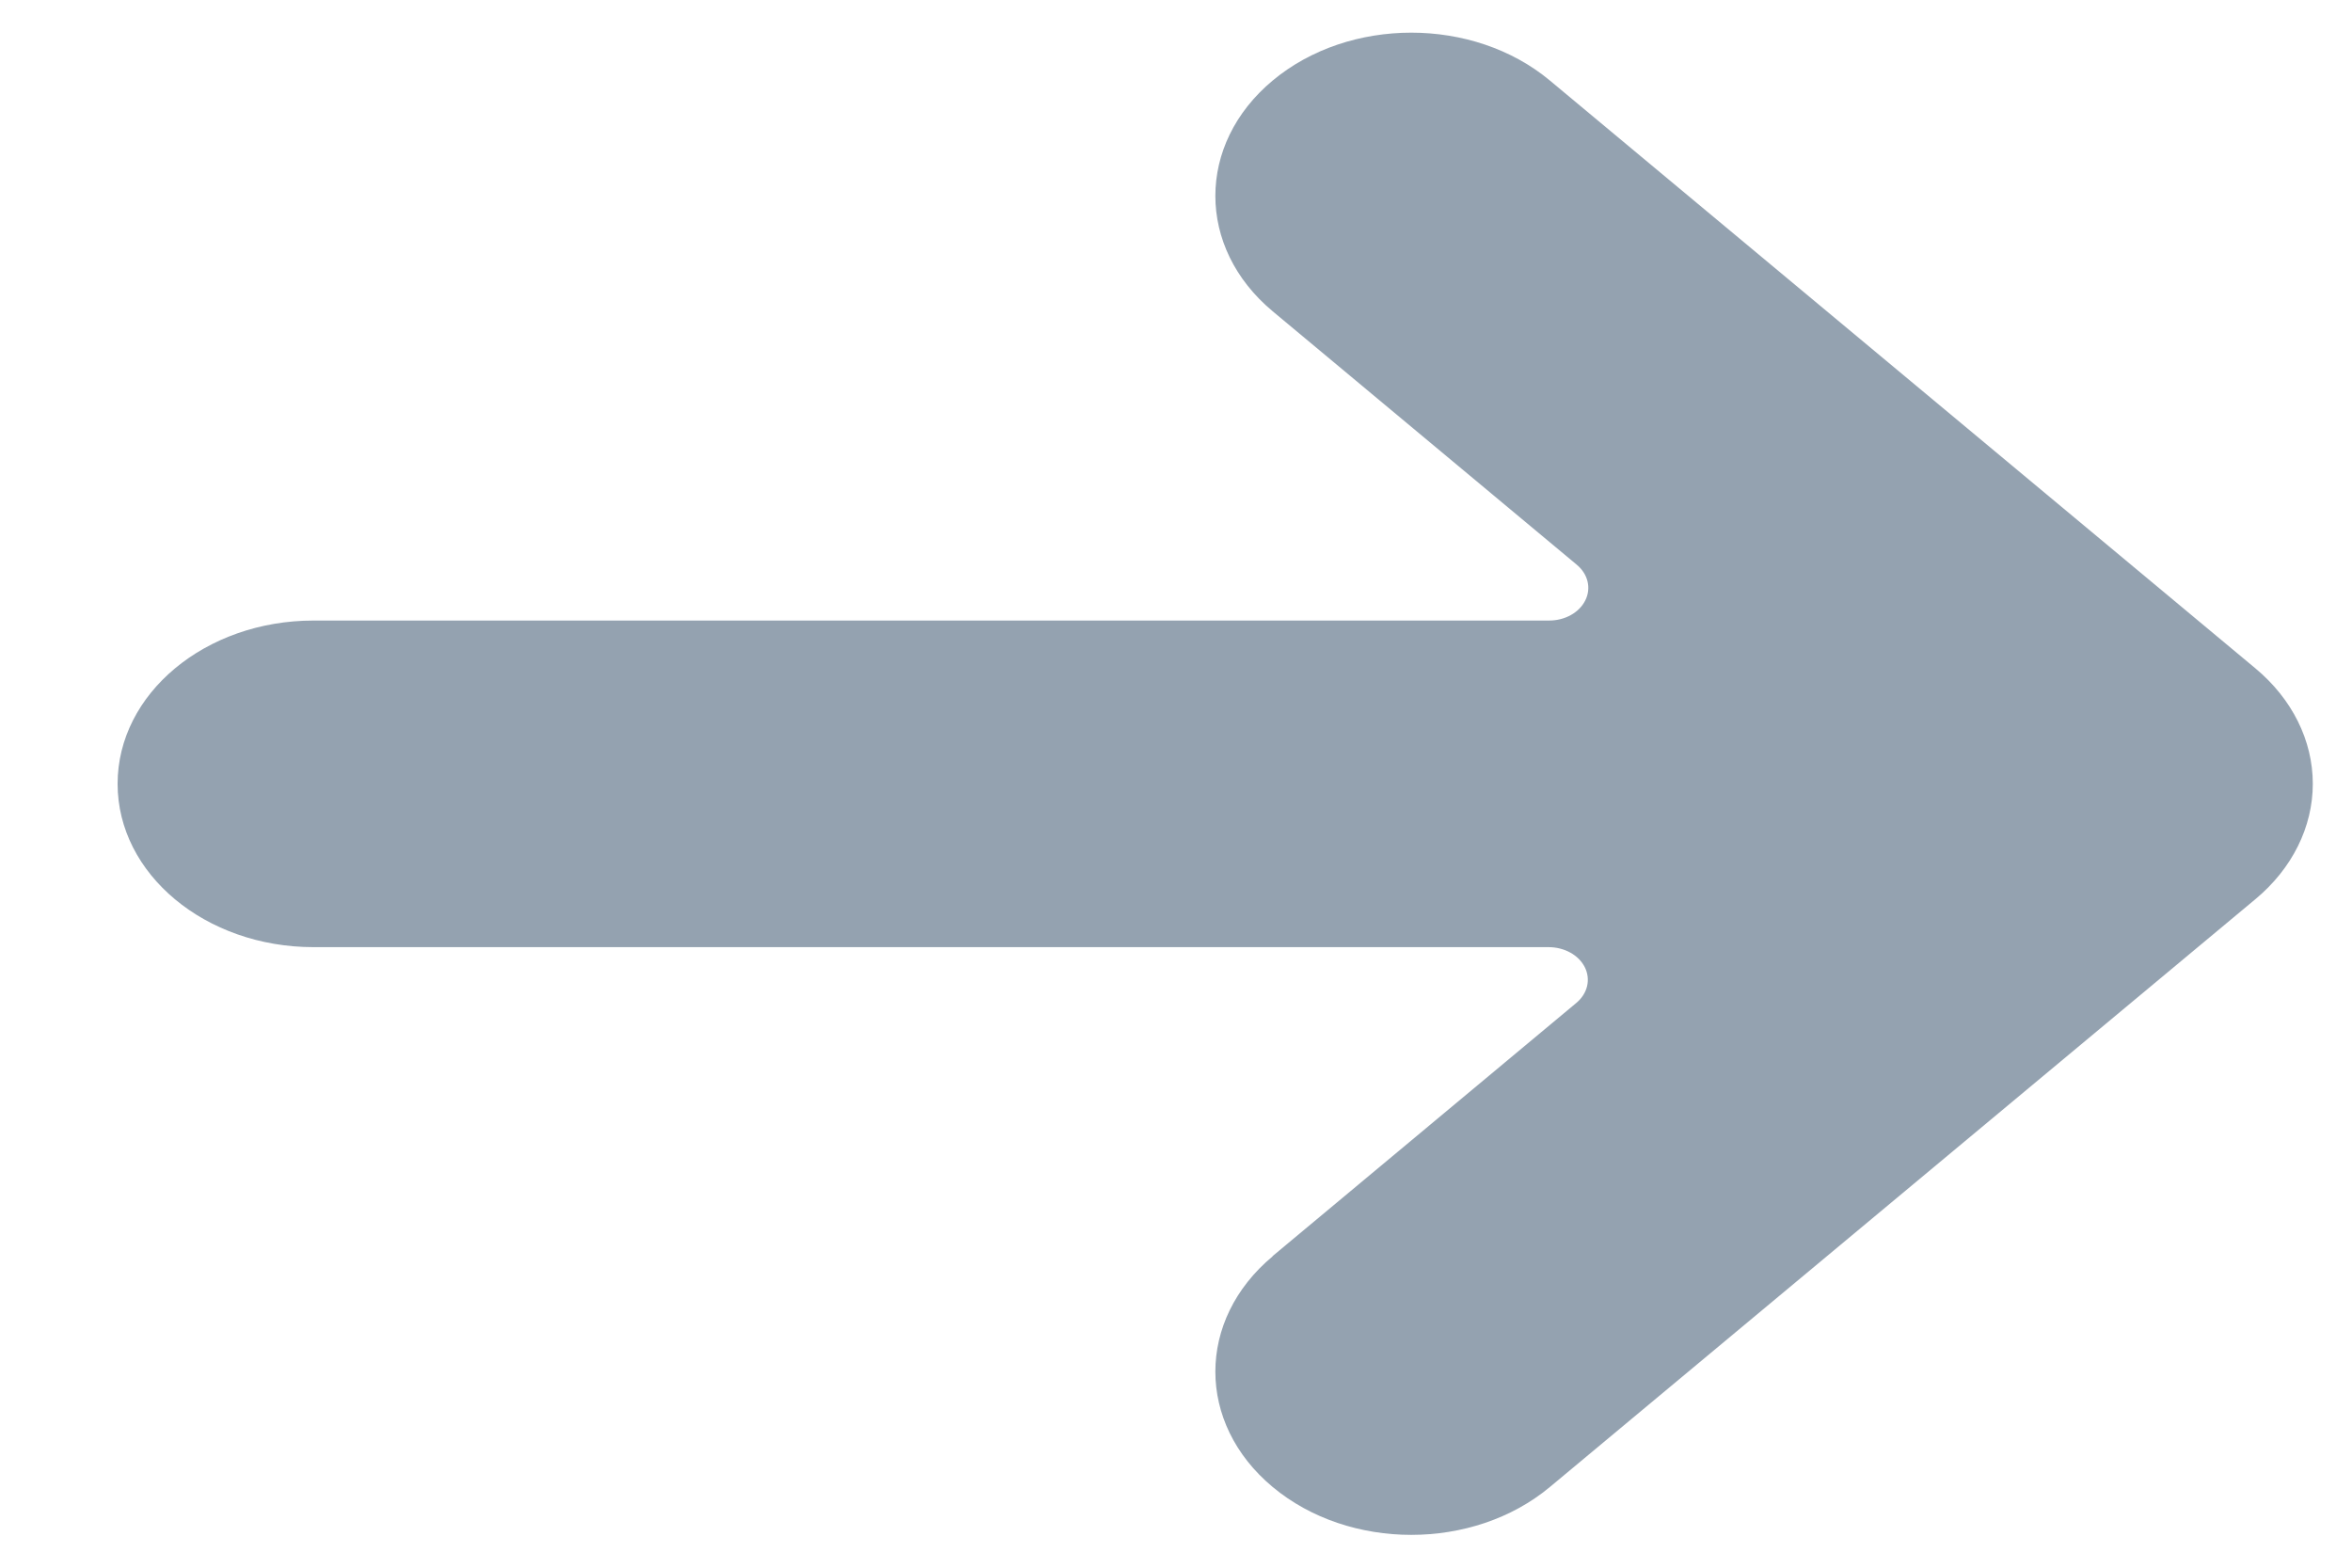
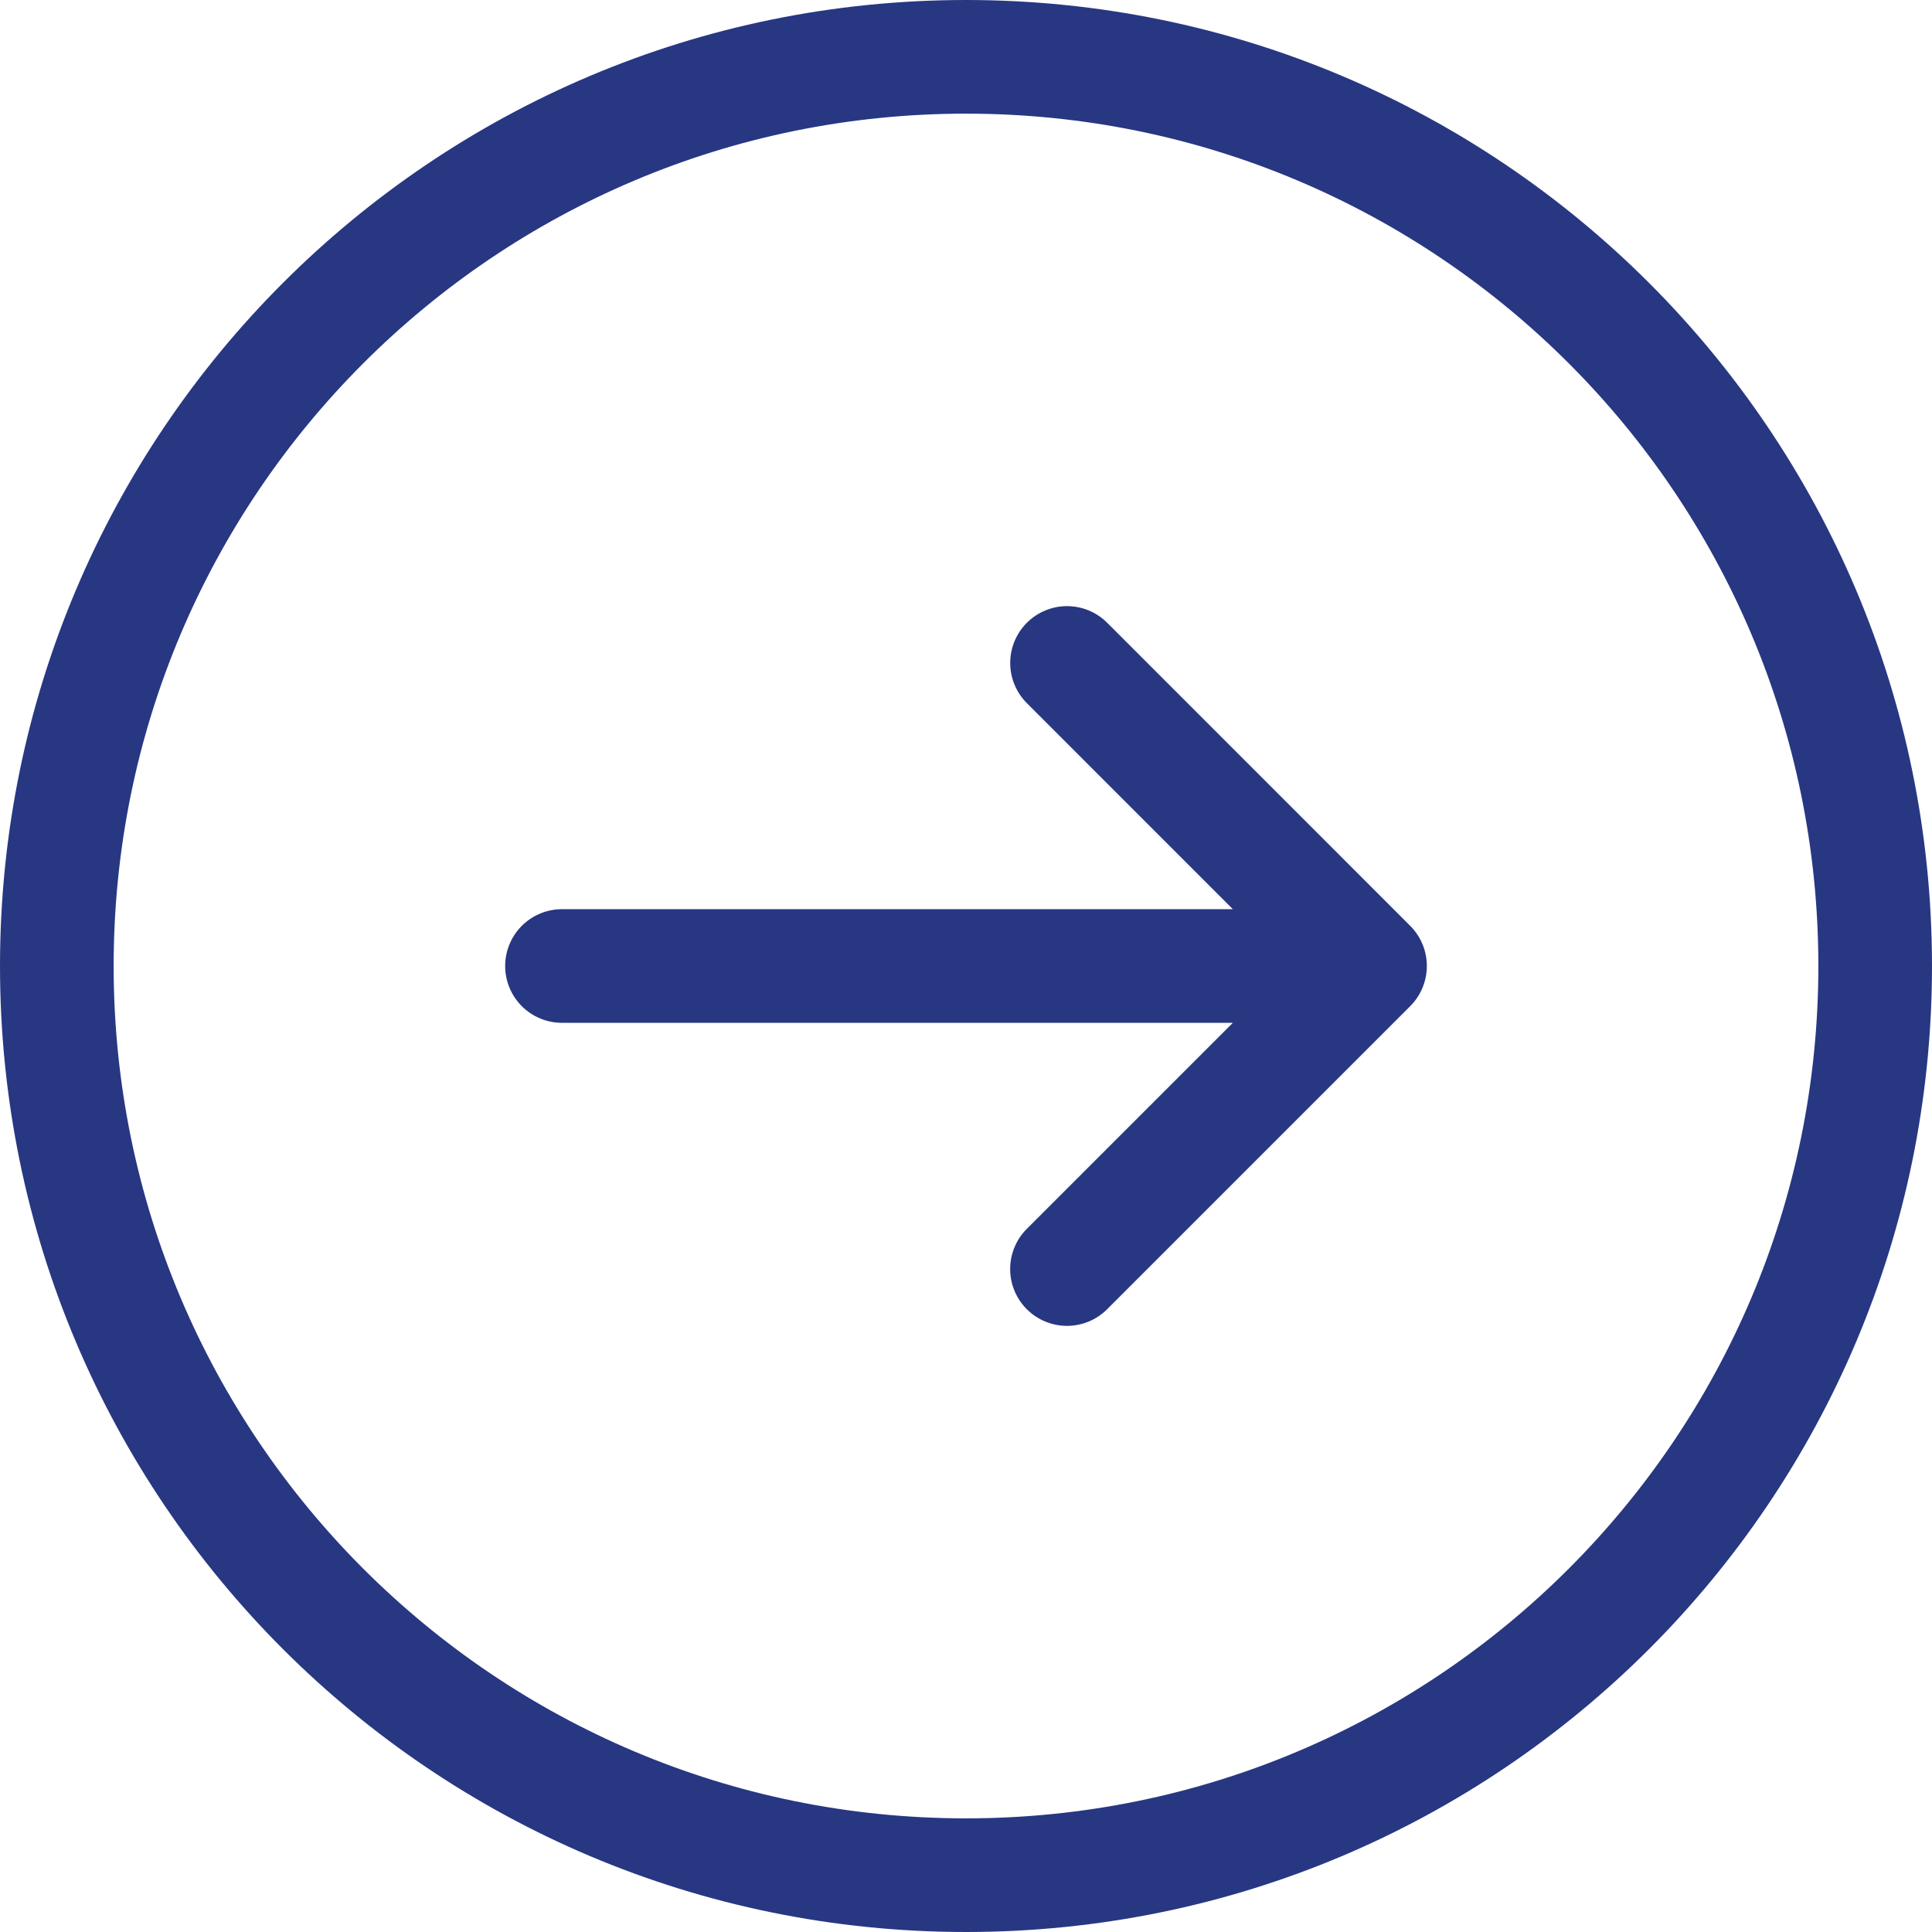
- <svg xmlns="http://www.w3.org/2000/svg" width="45" height="30" viewBox="0 0 45 30" fill="none">
-   <g id="navigation-right-circle-1-alternate-1">
-     <path id="Path" d="M24.345 24.04L30.162 19.19C30.375 19.011 30.438 18.743 30.322 18.51C30.206 18.277 29.933 18.126 29.631 18.125H6C3.929 18.125 2.25 16.726 2.25 15C2.25 13.274 3.929 11.875 6 11.875H29.637C29.941 11.876 30.215 11.723 30.331 11.489C30.448 11.255 30.383 10.986 30.168 10.807L24.351 5.958C22.887 4.738 22.887 2.76 24.351 1.54C25.815 0.32 28.188 0.32 29.652 1.54L43.152 12.79C43.855 13.376 44.25 14.17 44.25 14.999C44.25 15.827 43.855 16.622 43.152 17.207L29.652 28.457C28.188 29.677 25.815 29.677 24.351 28.457C22.887 27.238 22.887 25.26 24.351 24.04H24.345Z" fill="#94A2B0" />
+ <svg xmlns="http://www.w3.org/2000/svg" width="34" height="34" viewBox="0 0 34 34">
+   <g fill="none" fill-rule="evenodd" stroke-linecap="round" stroke-linejoin="round">
+     <g stroke="#283782" stroke-width="2">
+       <g>
+         <g>
+           <path d="M17.778 10.667L23.11 16m0 0l-5.333 5.333M23.11 16H8.89M32 16c0 8.837-7.163 16-16 16S0 24.837 0 16 7.163 0 16 0s16 7.163 16 16z" transform="translate(-1575 -915) translate(280 755) translate(1296 161)" />
+         </g>
+       </g>
+     </g>
  </g>
</svg>
